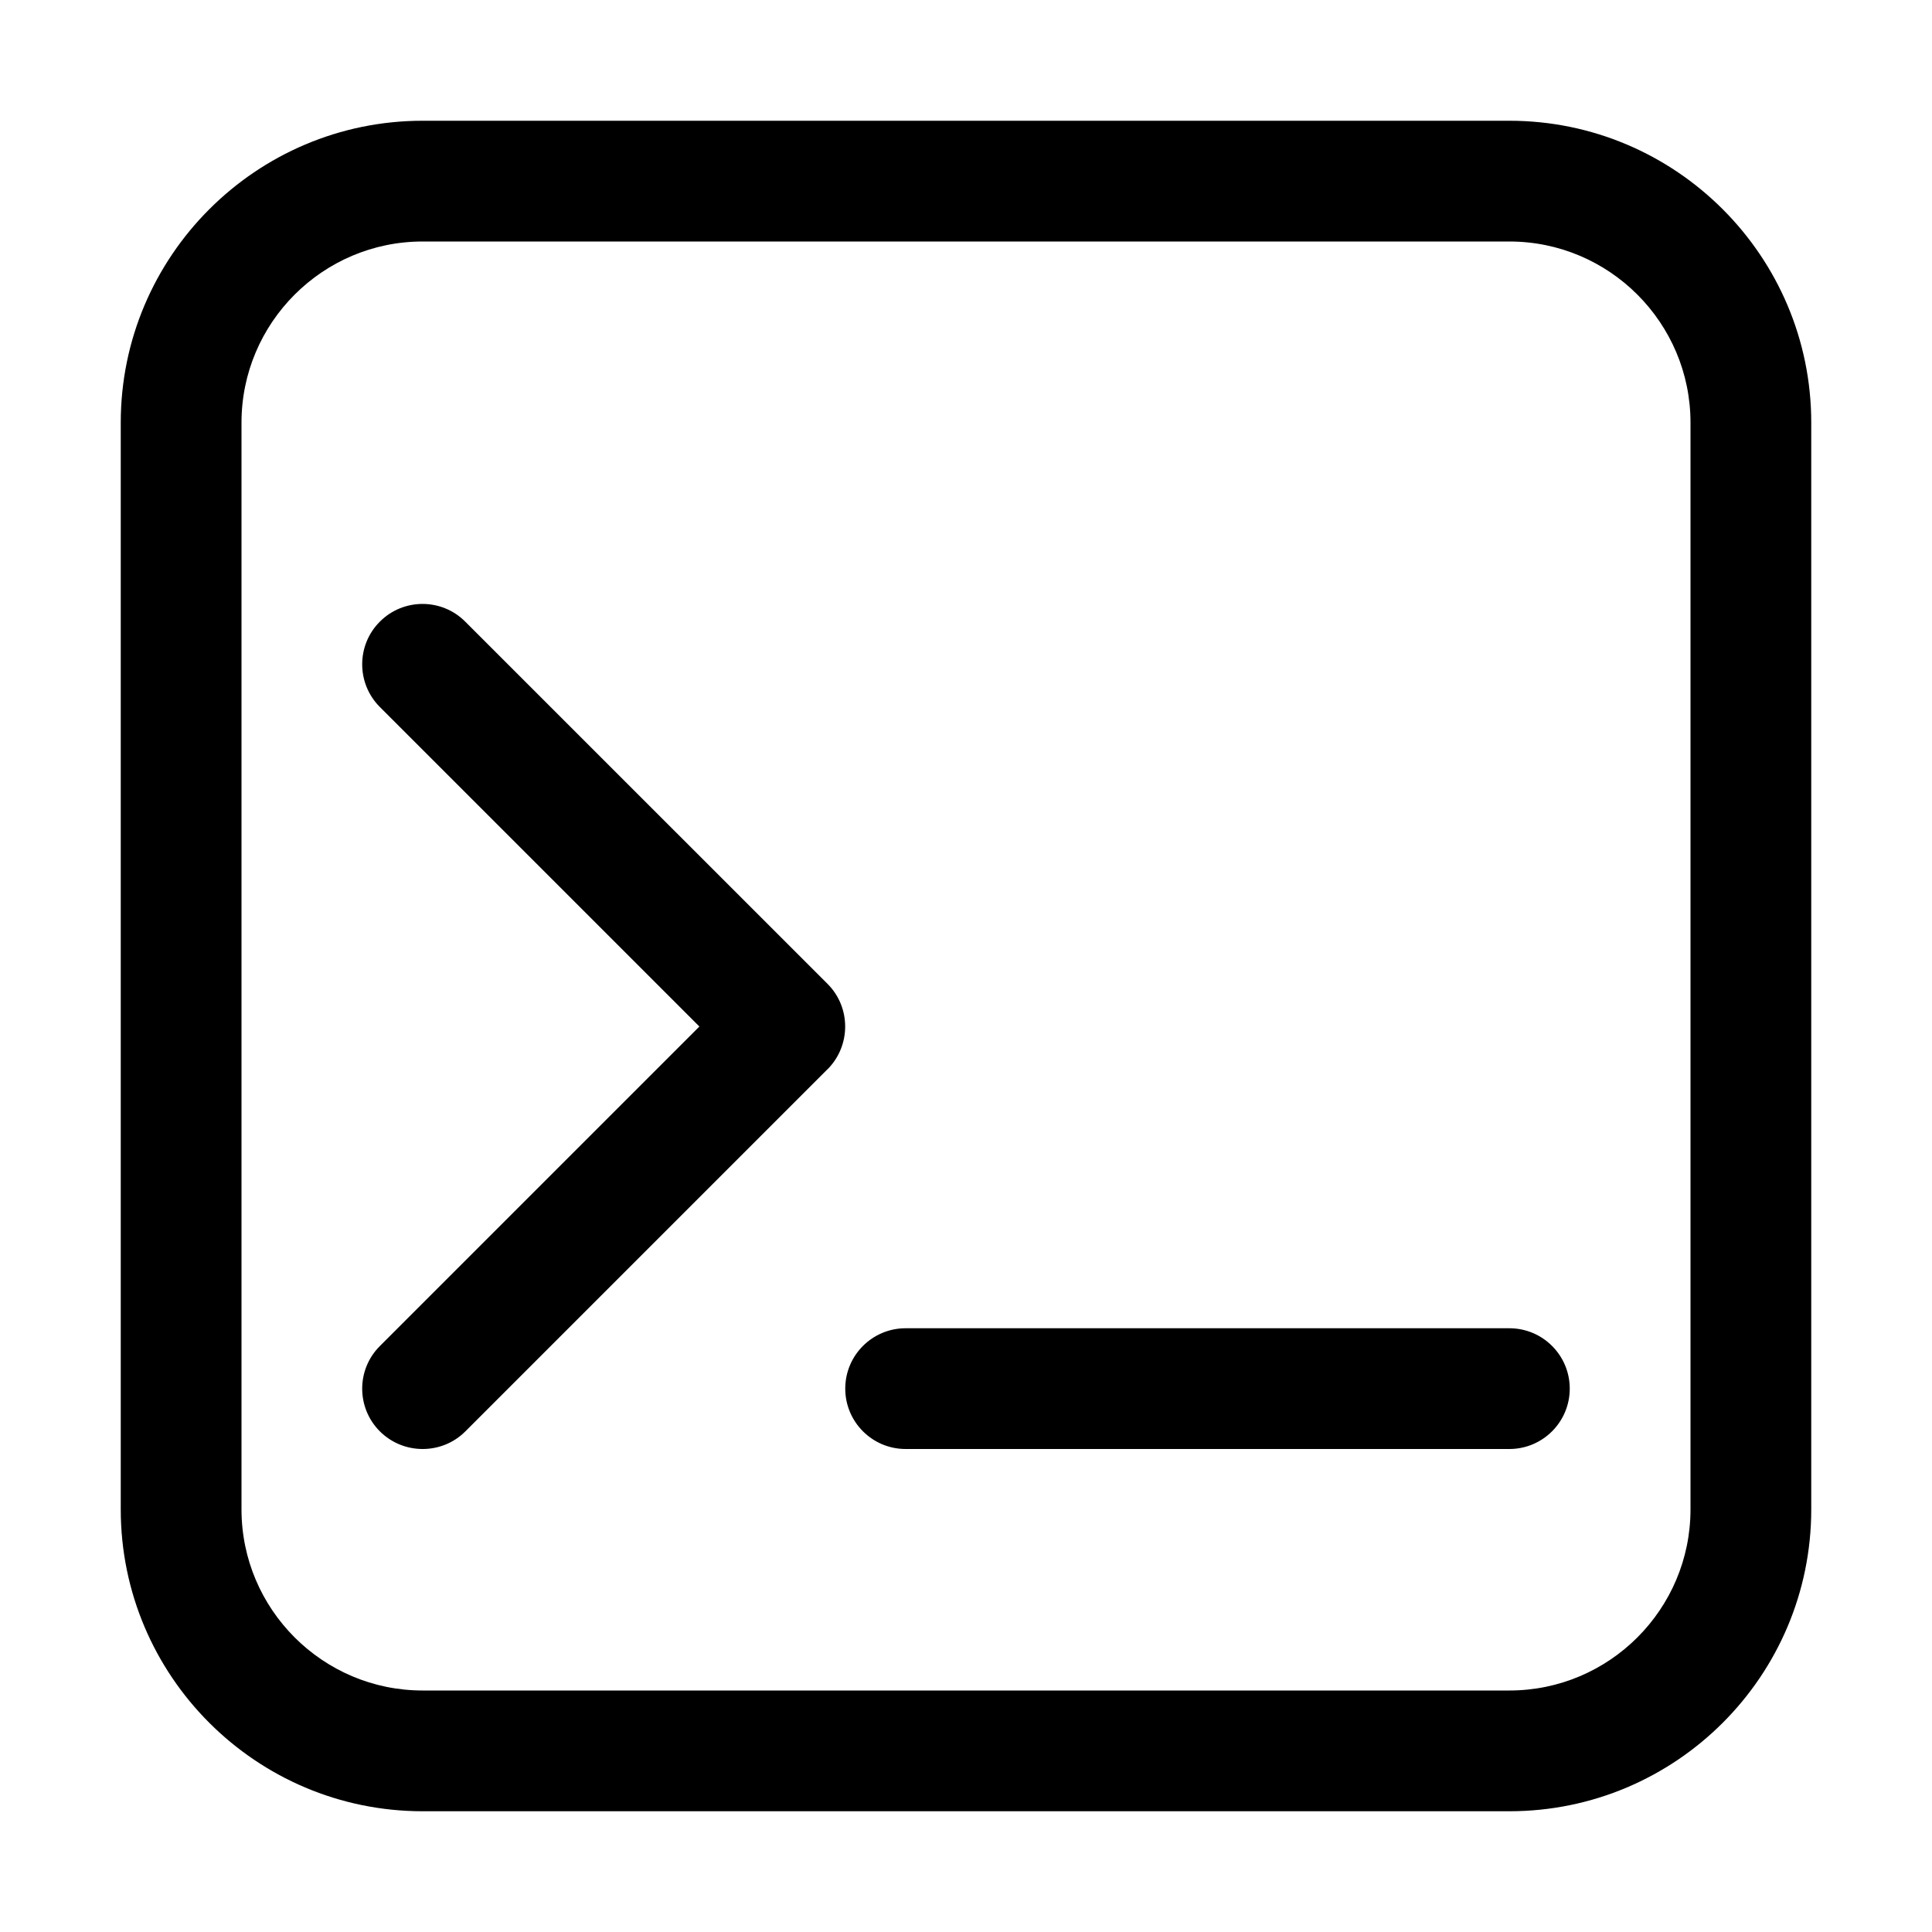
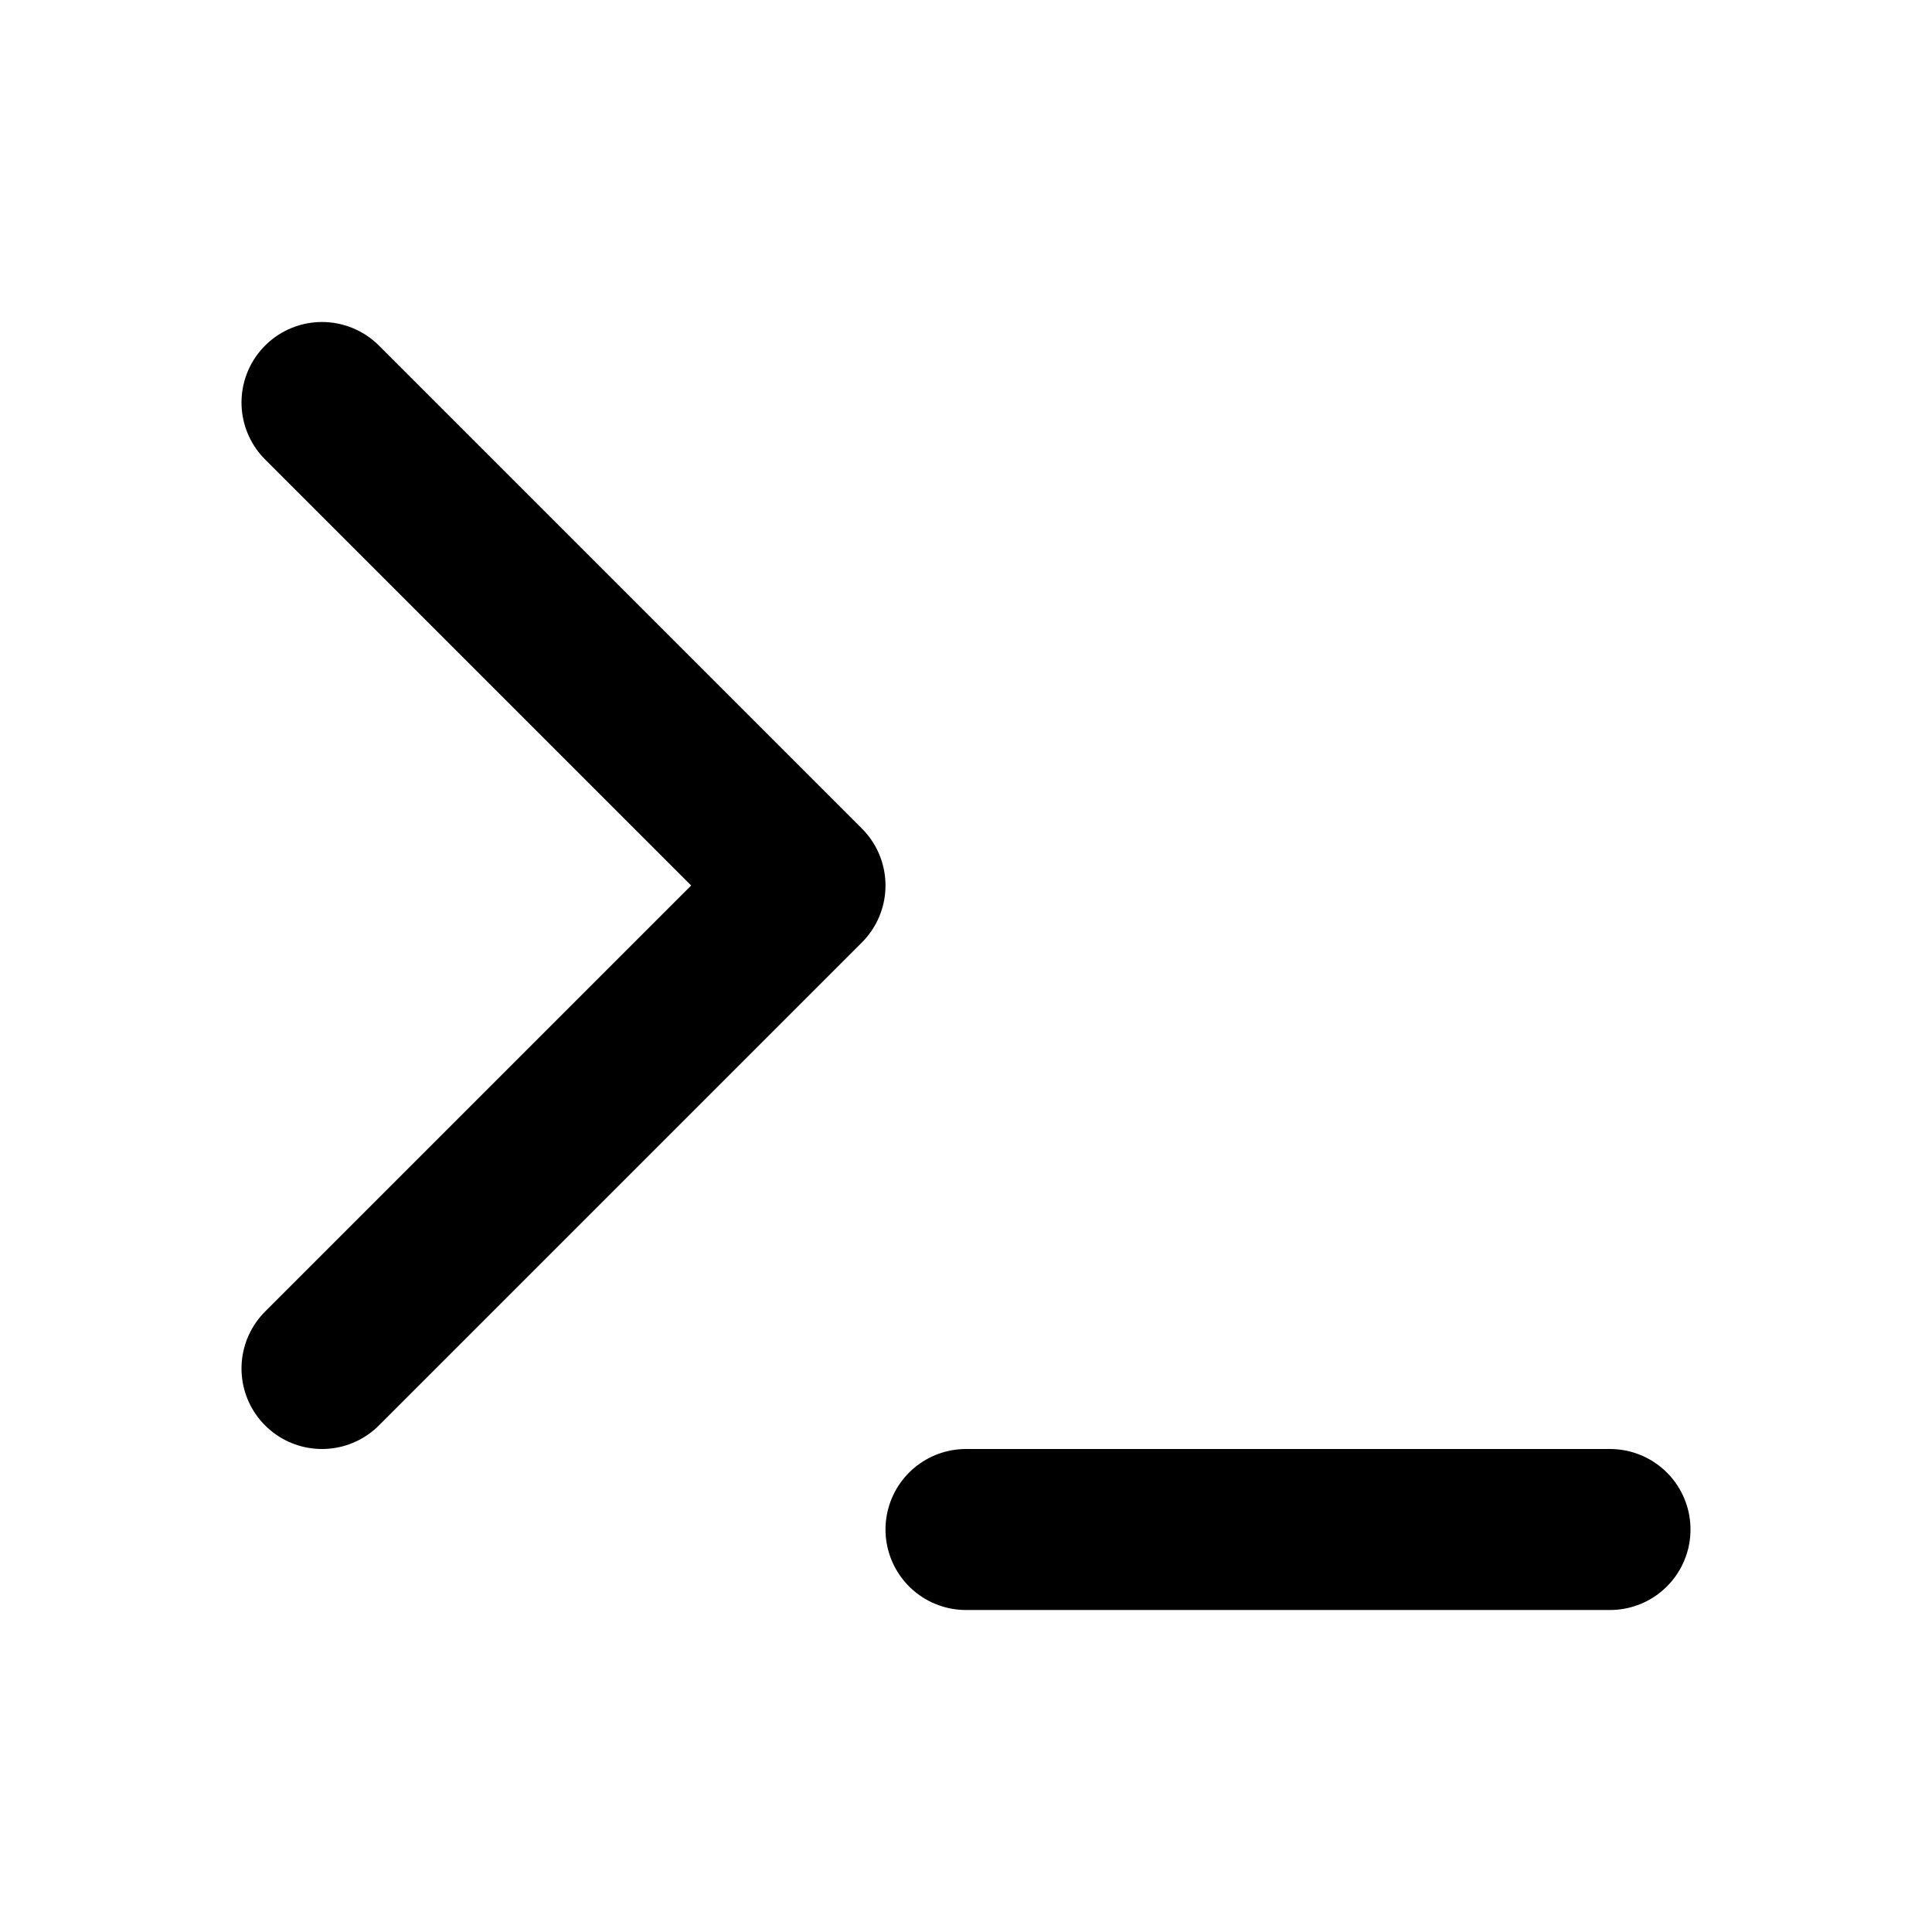
- <svg xmlns="http://www.w3.org/2000/svg" width="24" height="24" viewBox="0 0 24 24" fill="currentColor">
-   <path d="M18.75 1.5H5.25C3.182 1.5 1.5 3.183 1.5 5.25V18.75C1.5 20.819 3.182 22.5 5.25 22.5H18.75C20.819 22.5 22.5 20.819 22.5 18.75V5.25C22.5 3.183 20.819 1.5 18.75 1.5ZM21 18.75C21 19.991 19.991 21 18.75 21H5.25C4.01 21 3 19.991 3 18.75V5.25C3 4.01 4.01 3 5.25 3H18.75C19.991 3 21 4.01 21 5.25V18.75ZM10.281 13.281L5.781 17.781C5.634 17.928 5.442 18 5.25 18C5.058 18 4.866 17.927 4.719 17.781C4.426 17.488 4.426 17.013 4.719 16.721L8.688 12.752L4.719 8.783C4.426 8.49 4.426 8.014 4.719 7.722C5.011 7.429 5.487 7.429 5.779 7.722L10.28 12.222C10.572 12.514 10.572 12.99 10.28 13.283L10.281 13.281ZM19.5 17.25C19.5 17.664 19.164 18 18.75 18H11.25C10.836 18 10.5 17.664 10.5 17.25C10.5 16.836 10.836 16.5 11.25 16.5H18.75C19.164 16.5 19.5 16.836 19.5 17.25Z" />
+ <svg xmlns="http://www.w3.org/2000/svg" width="24" height="24" viewBox="0 0 24 24" fill="none" stroke="currentColor" stroke-width="2" stroke-linecap="round" stroke-linejoin="round">
+   <path d="M12 19h8" />
+   <path d="m4 17 6-6-6-6" />
</svg>
